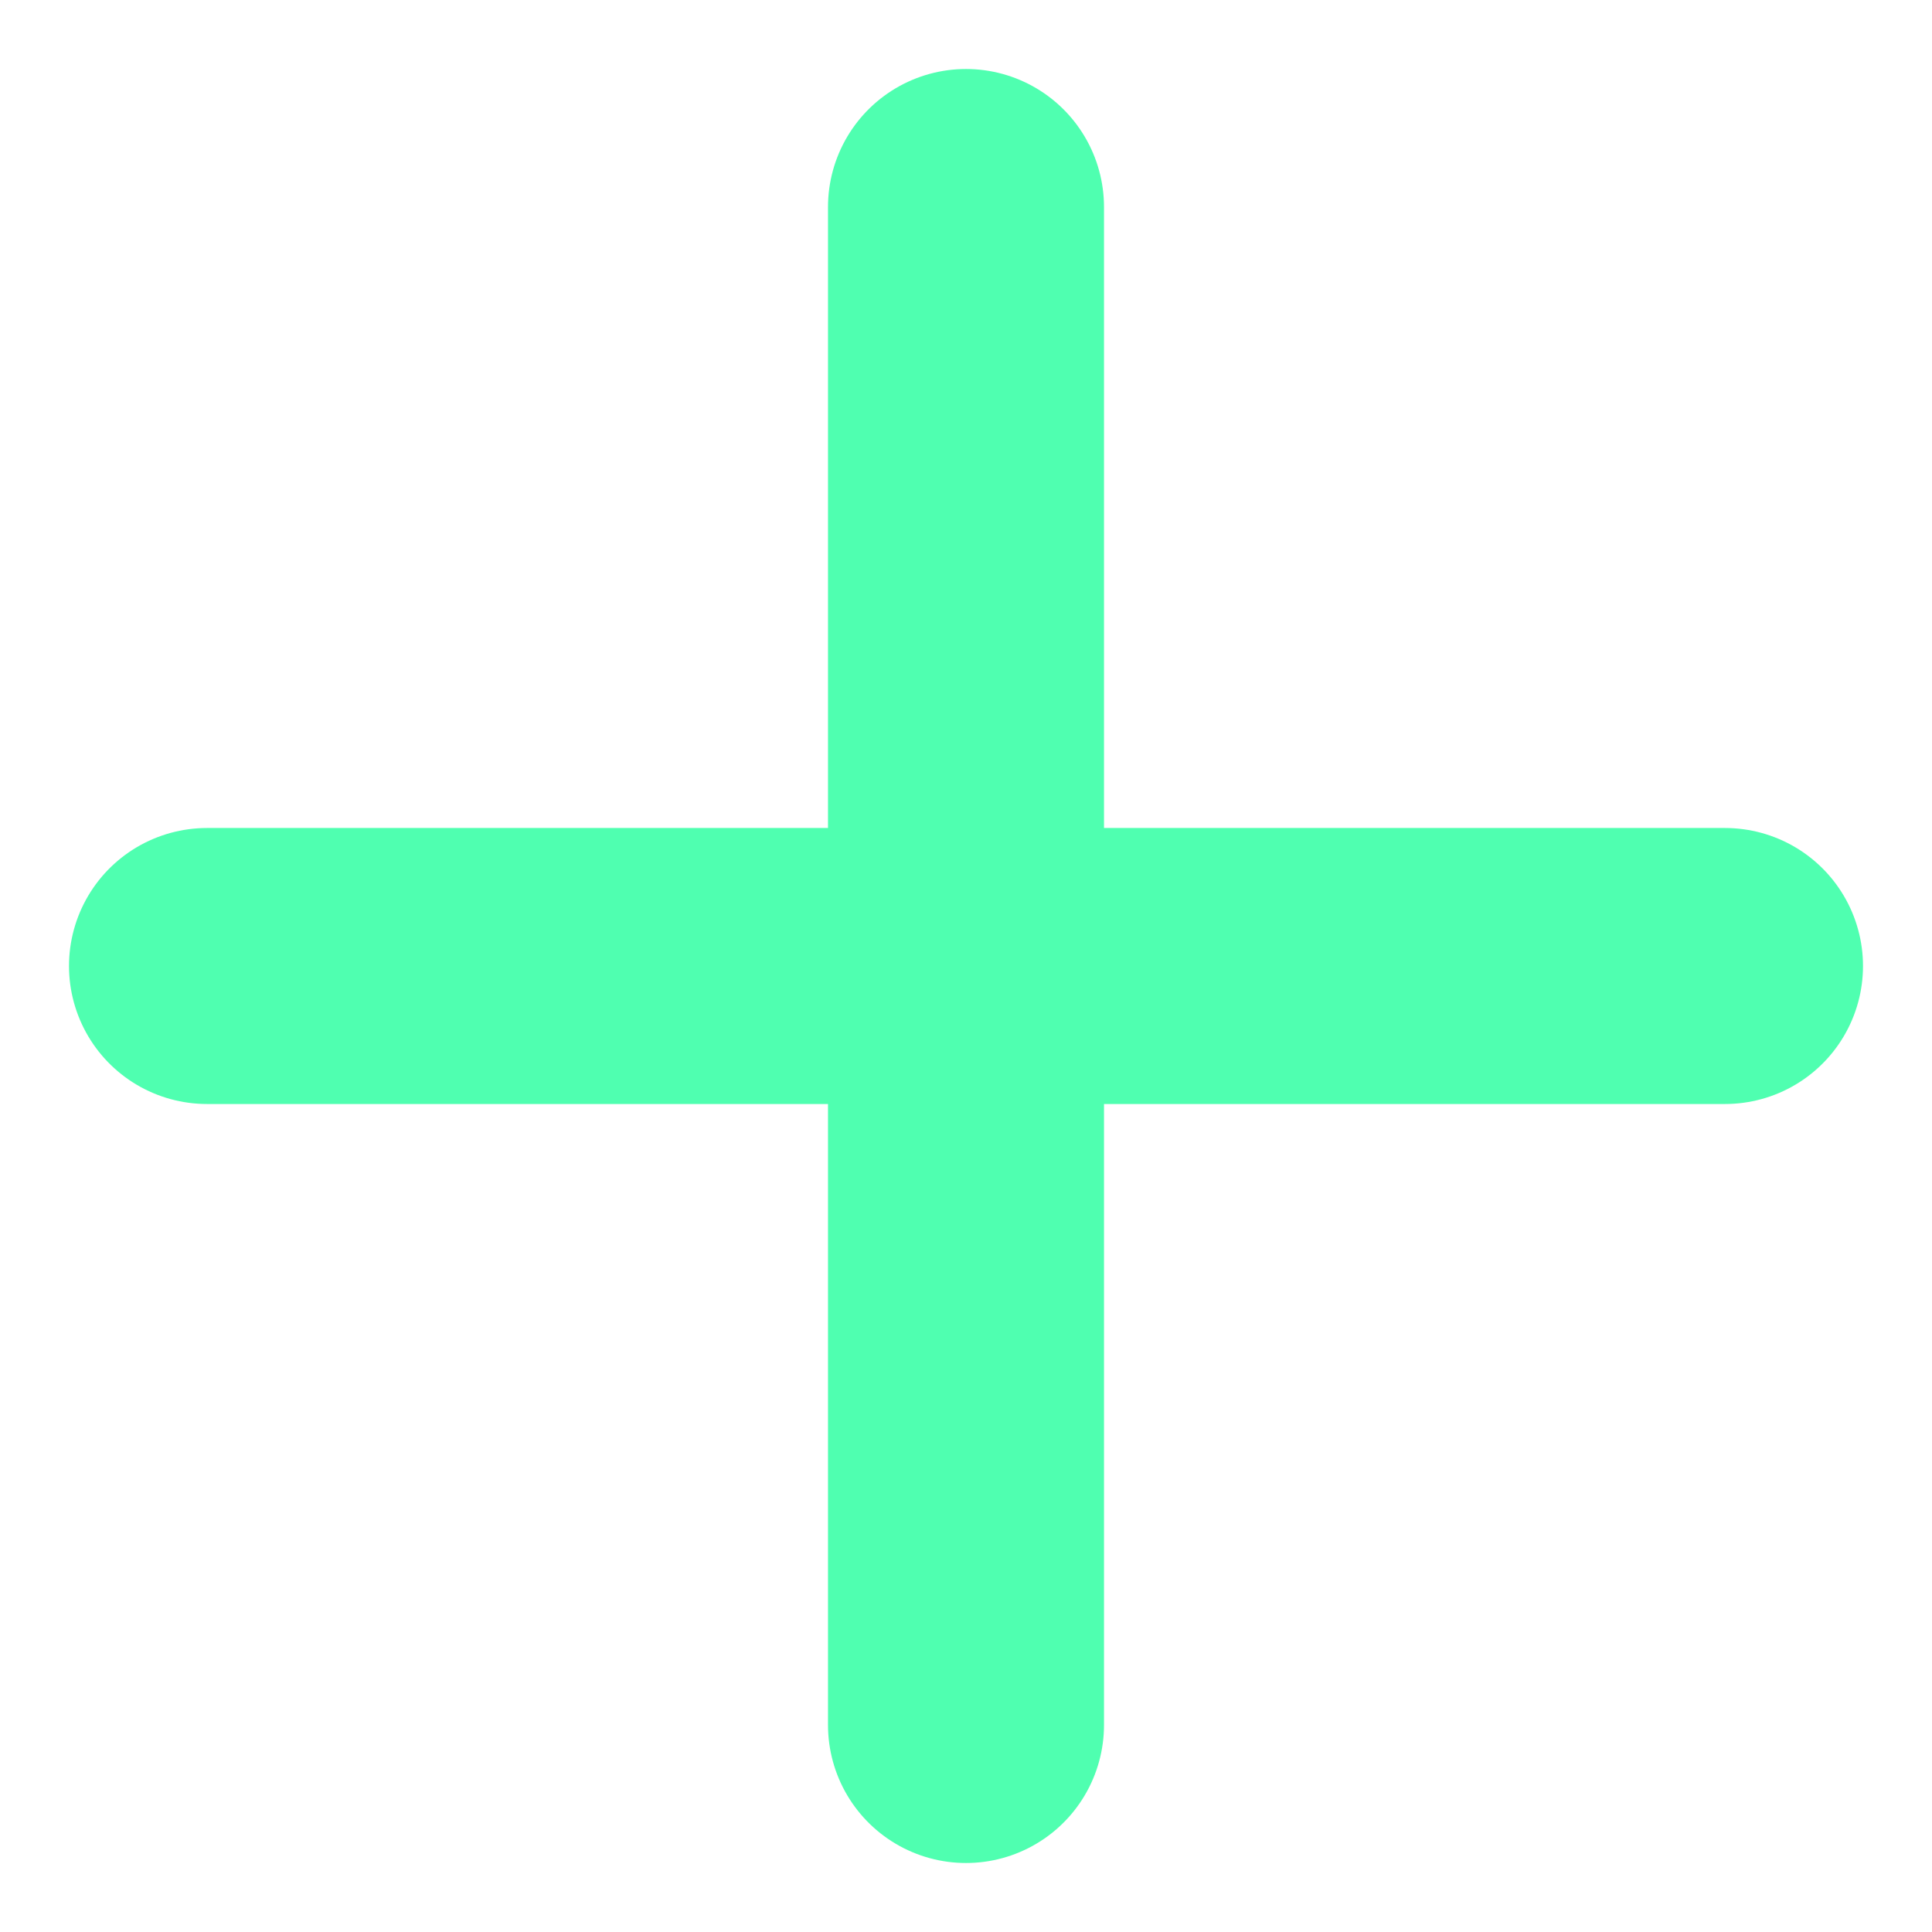
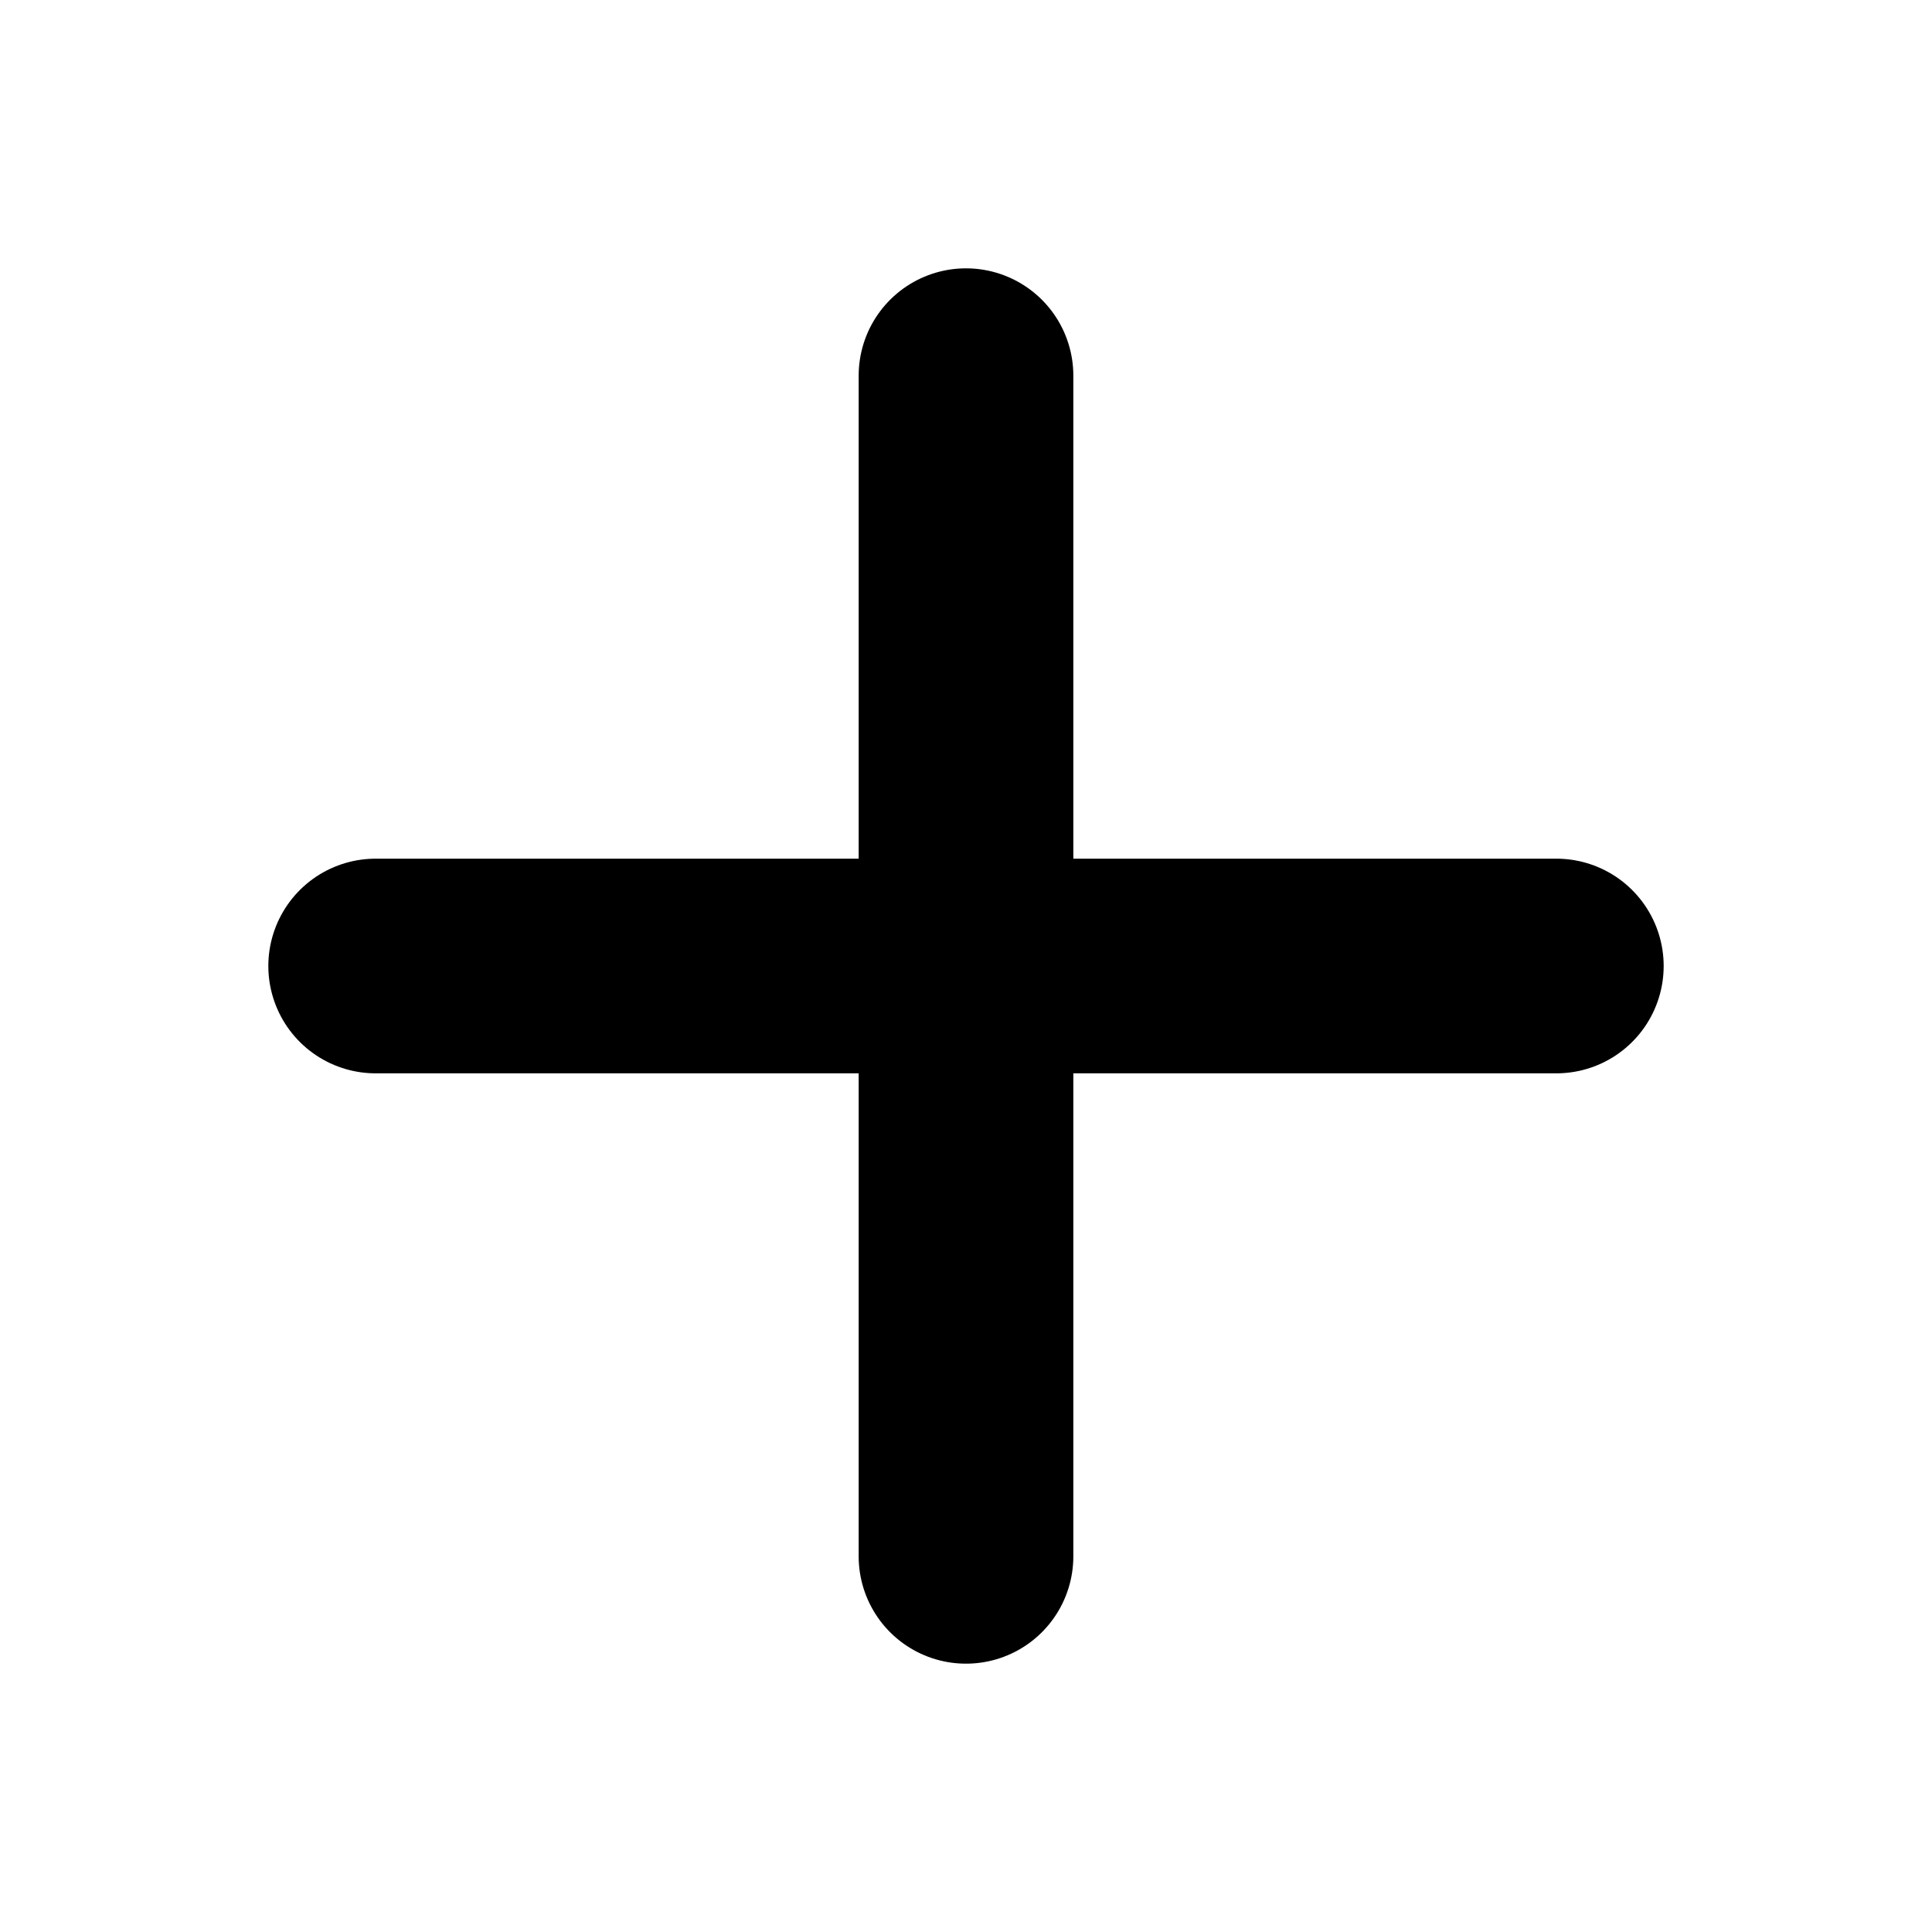
- <svg xmlns="http://www.w3.org/2000/svg" width="14" height="14" viewBox="0 0 14 14" fill="none">
-   <path d="M7 1.5V7M7 12.5V7M7 7H1.5M7 7H12.5" stroke="#4FFFB0" stroke-width="2" stroke-linecap="round" />
+ <svg xmlns="http://www.w3.org/2000/svg" width="18" height="18" viewBox="0 0 18 18" fill="none">
+   <path d="M9 3.5V9M9 14.5V9M9 9H3.5M9 9H14.5" stroke="currentColor" stroke-width="2" stroke-linecap="round" />
</svg>
